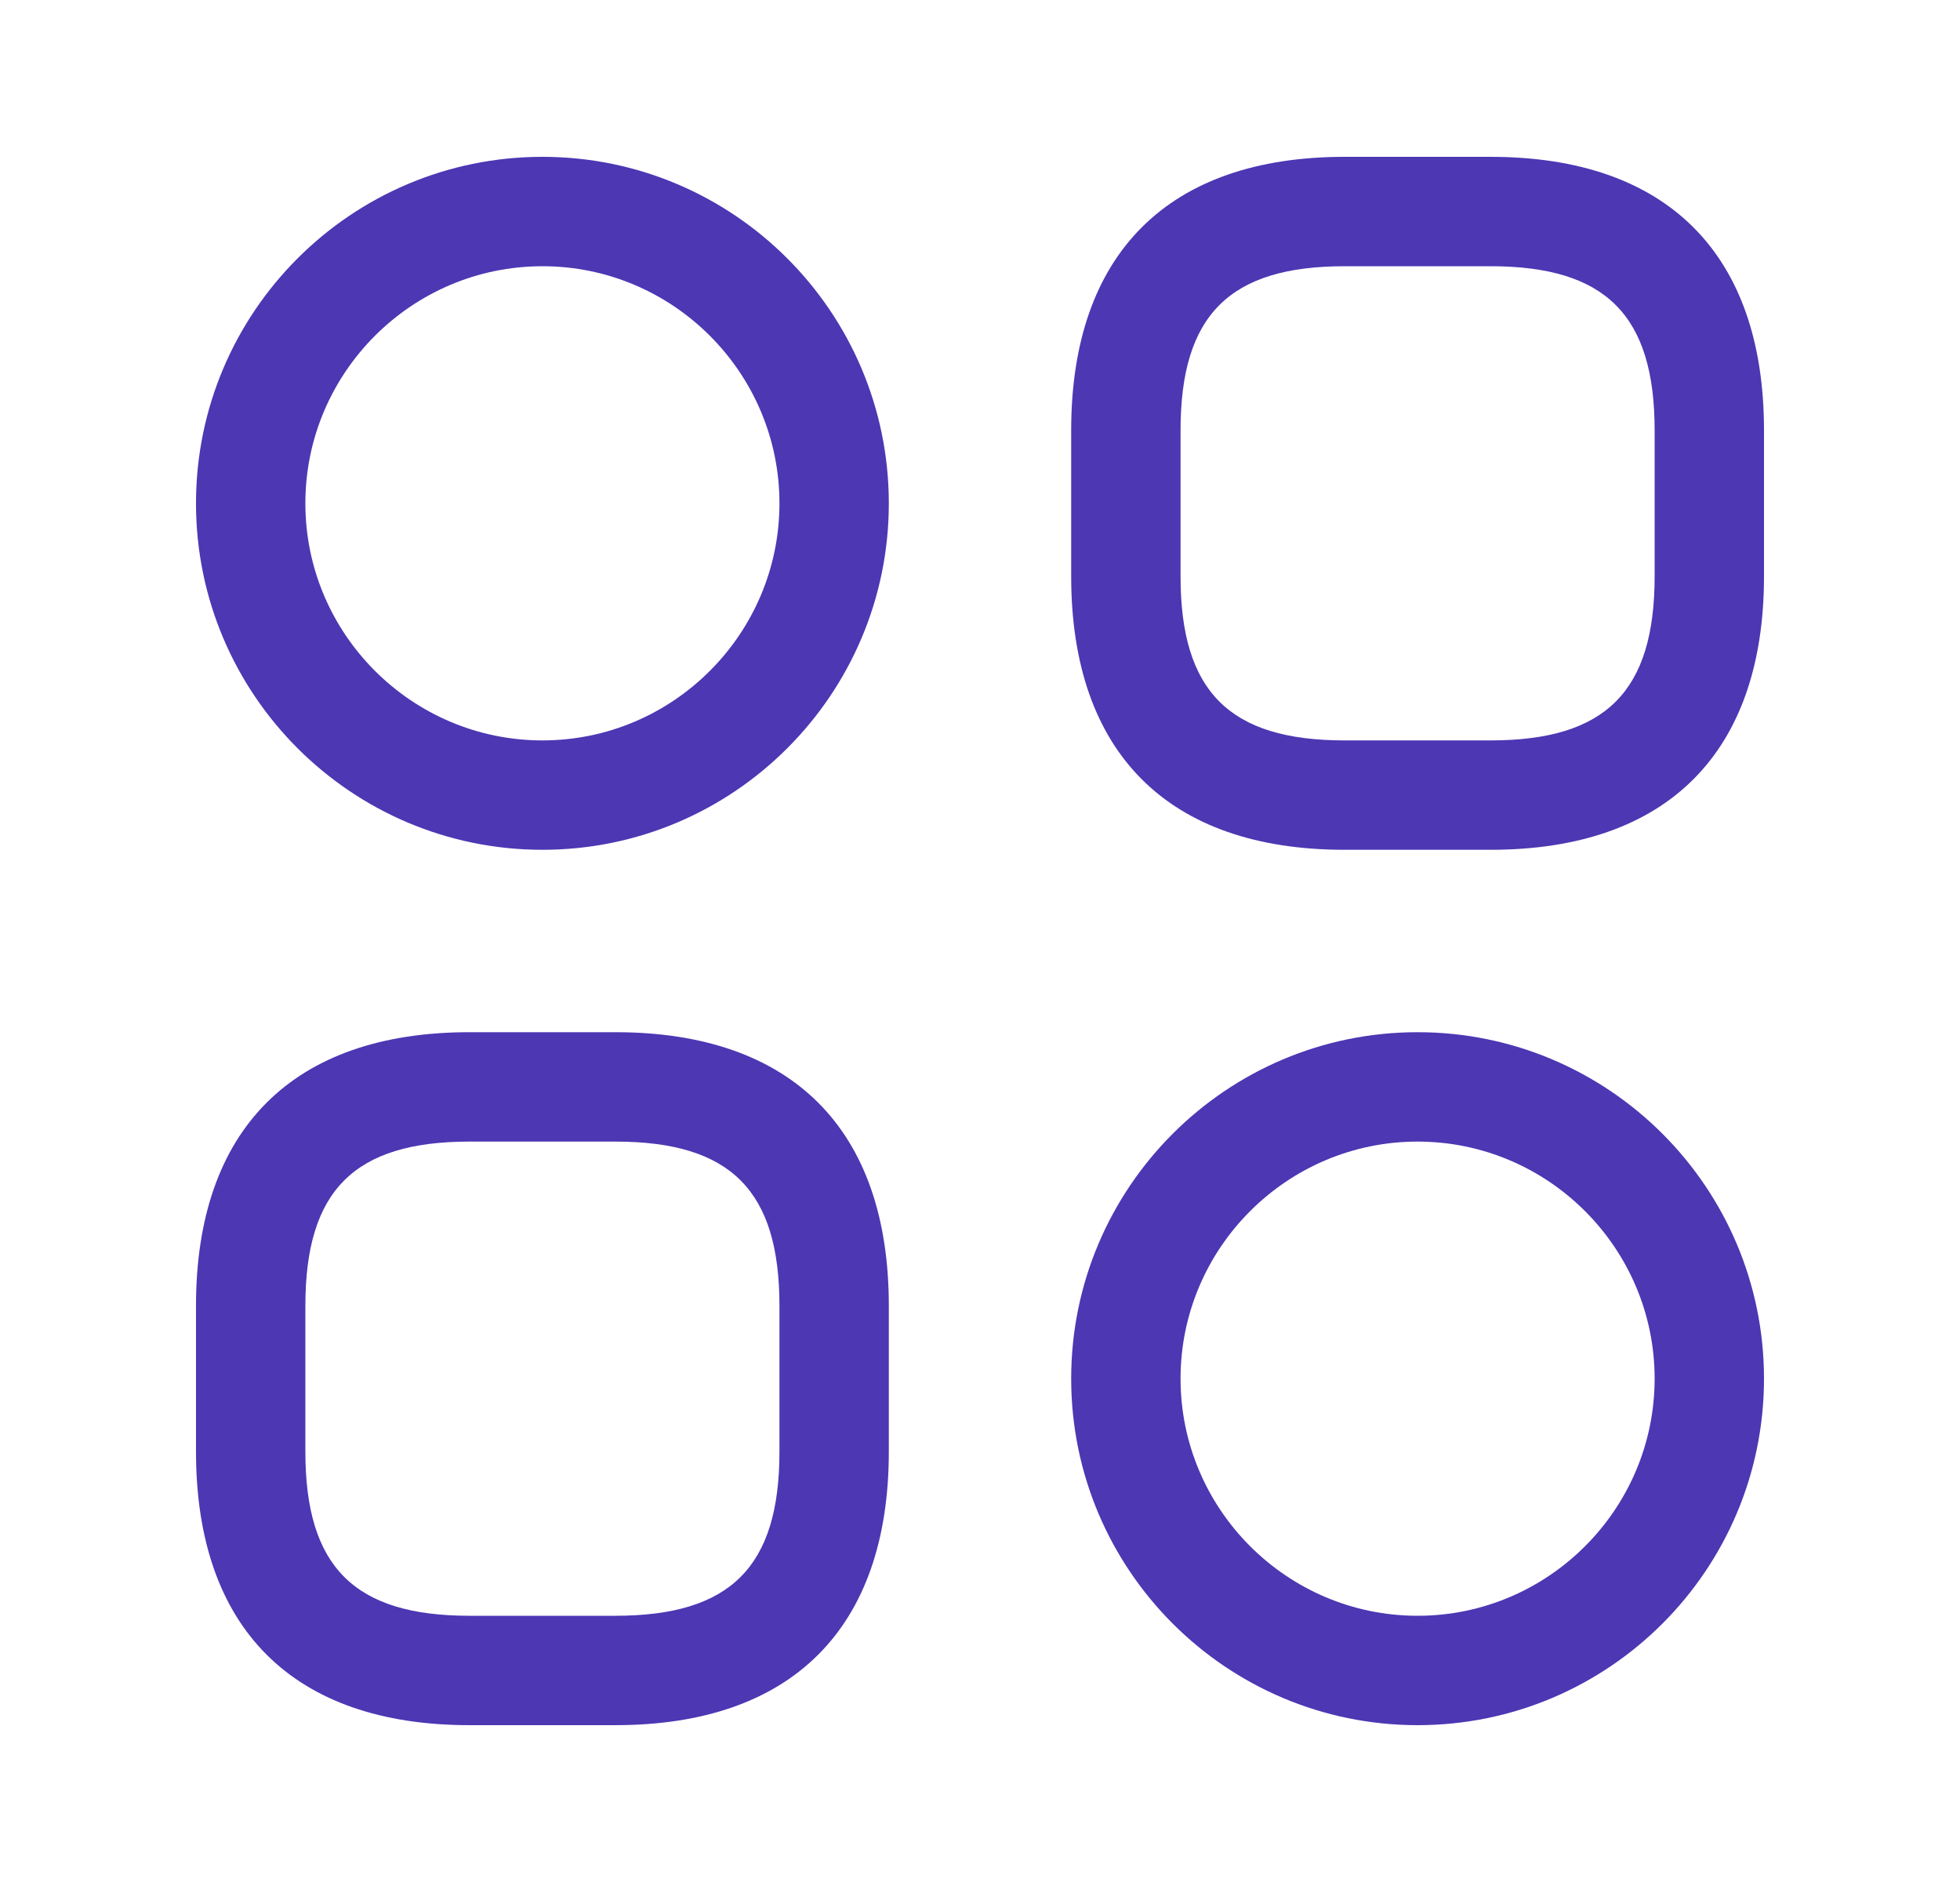
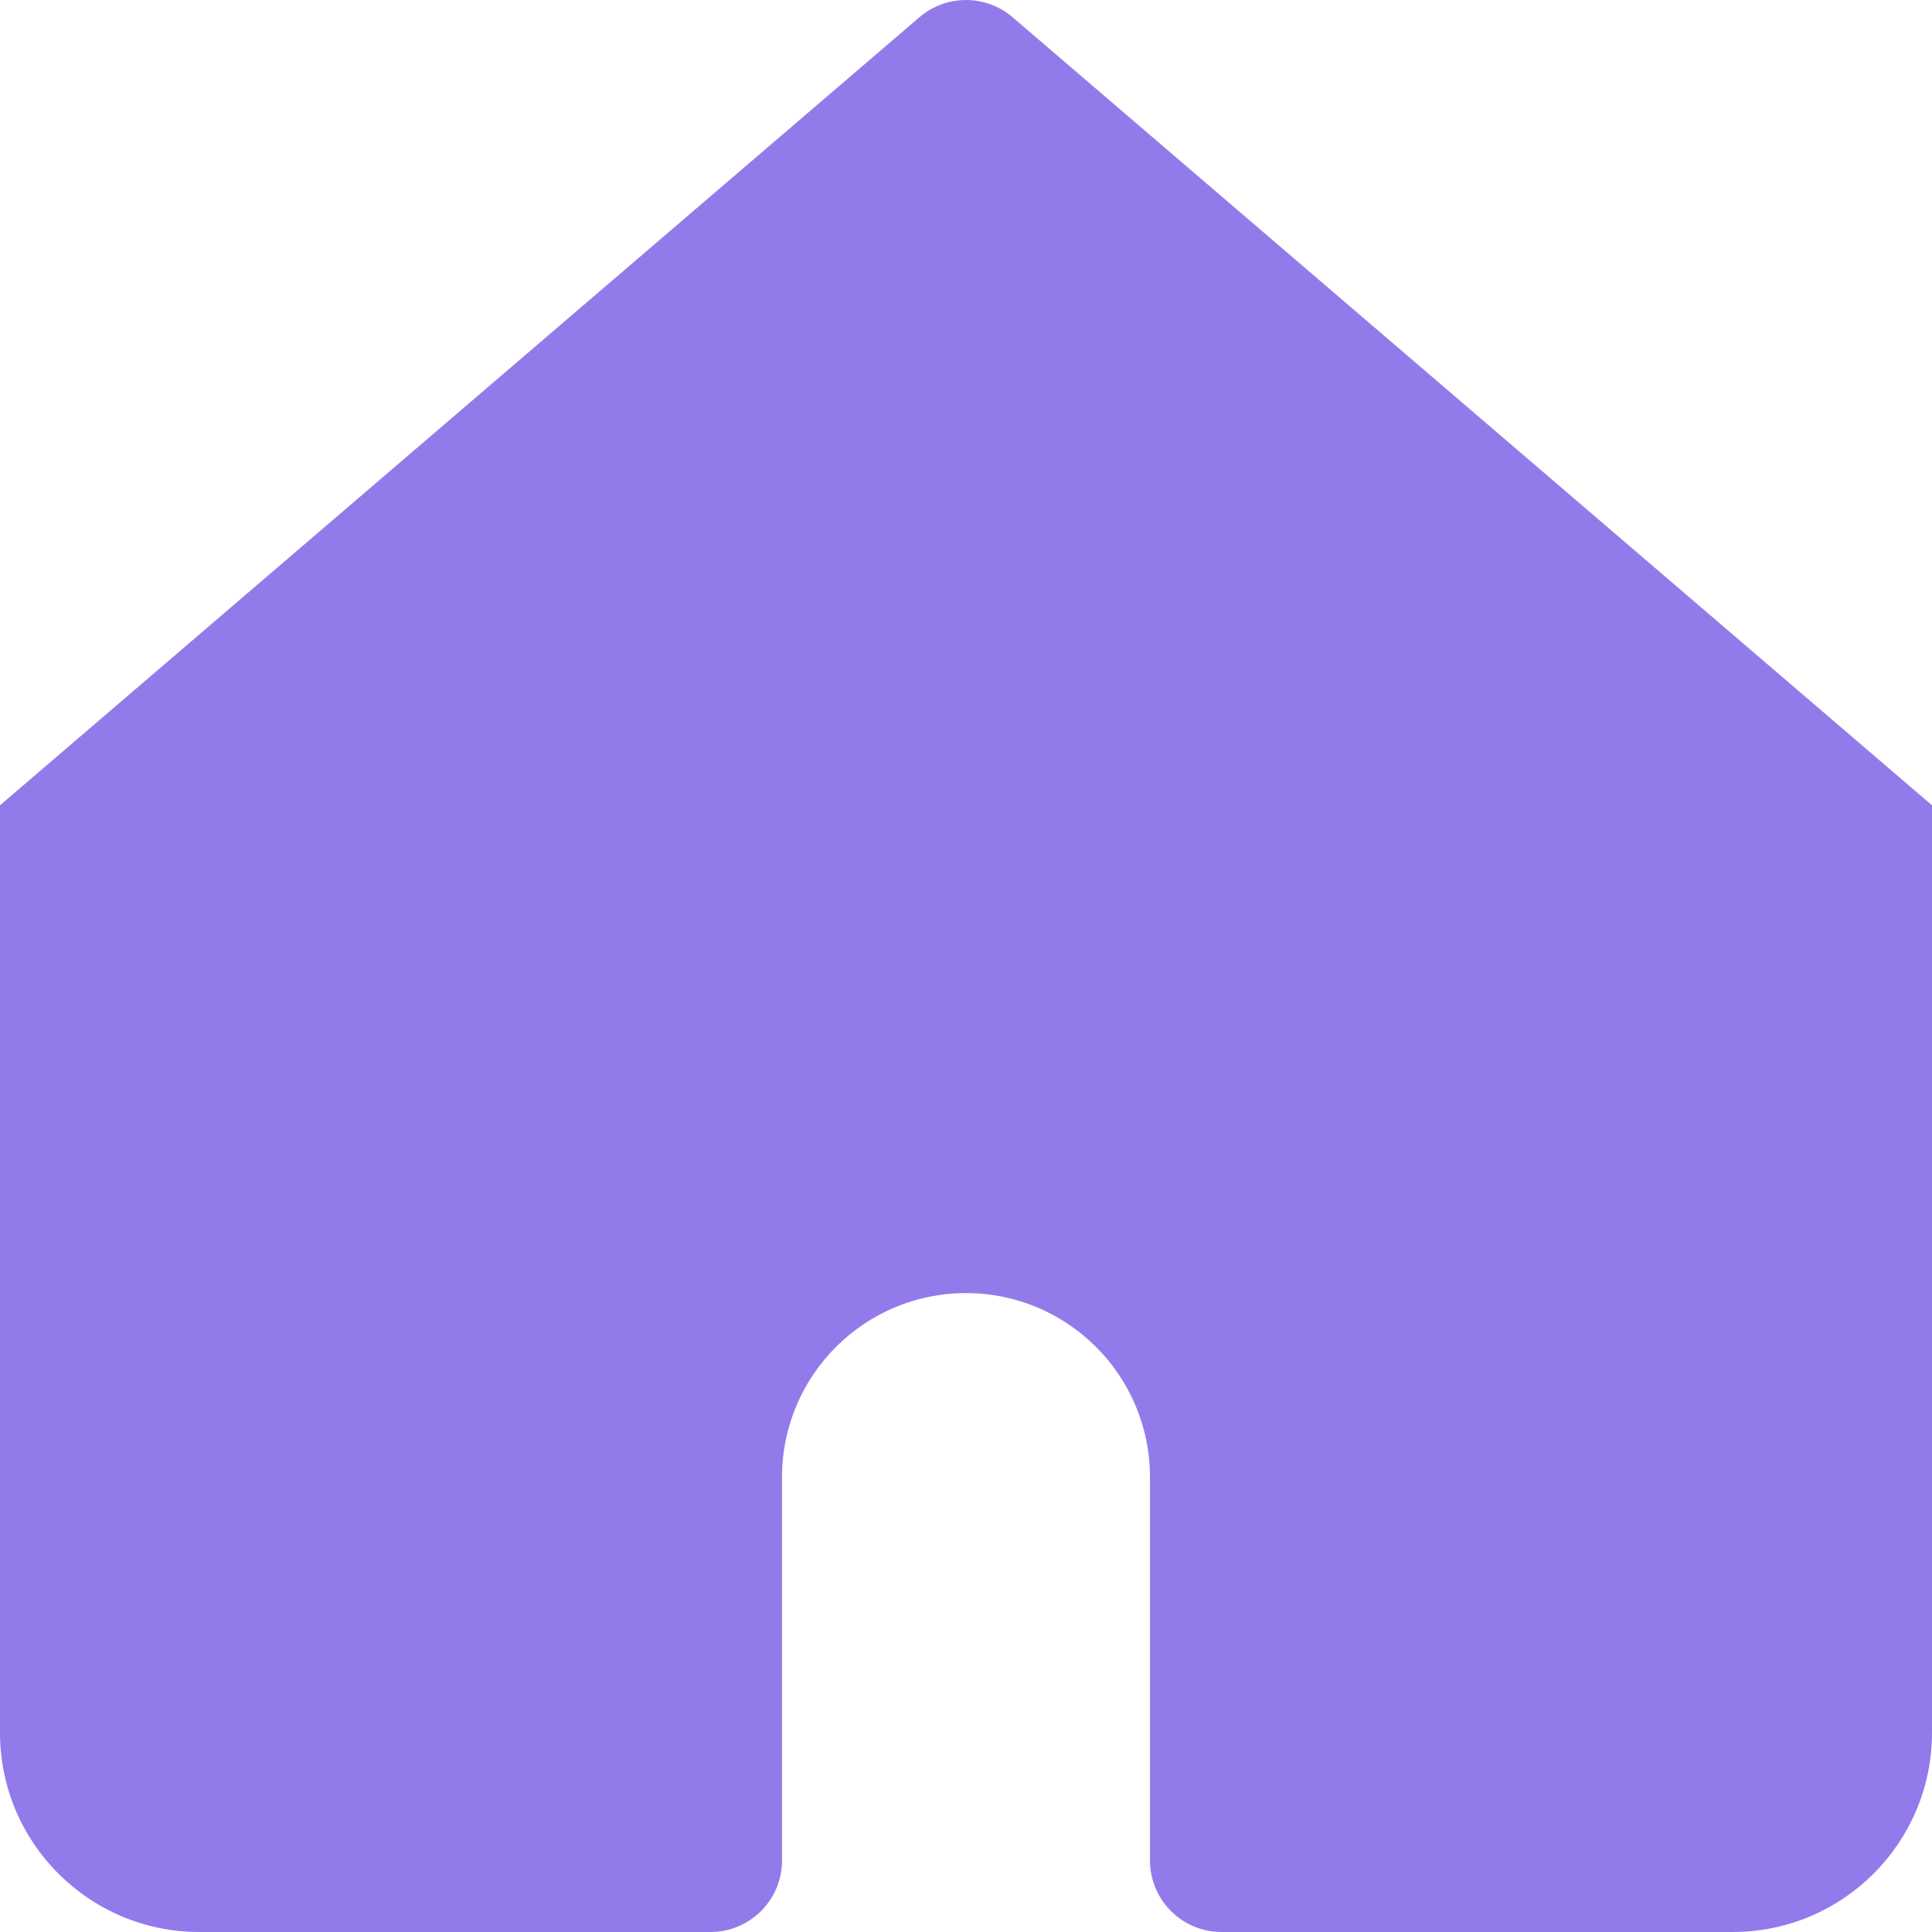
- <svg xmlns="http://www.w3.org/2000/svg" width="25" height="24" viewBox="0 0 25 24" fill="none">
-   <path d="M19.012 10.837H17.151C14.9 10.837 13.663 9.6 13.663 7.349V5.488C13.663 3.237 14.9 2 17.151 2H19.012C21.263 2 22.5 3.237 22.5 5.488V7.349C22.5 9.6 21.263 10.837 19.012 10.837ZM17.151 3.395C15.681 3.395 15.058 4.019 15.058 5.488V7.349C15.058 8.819 15.681 9.442 17.151 9.442H19.012C20.481 9.442 21.105 8.819 21.105 7.349V5.488C21.105 4.019 20.481 3.395 19.012 3.395H17.151Z" fill="#4D37B3" />
-   <path d="M7.849 22H5.988C3.737 22 2.5 20.763 2.5 18.512V16.651C2.5 14.4 3.737 13.163 5.988 13.163H7.849C10.1 13.163 11.337 14.4 11.337 16.651V18.512C11.337 20.763 10.1 22 7.849 22ZM5.988 14.558C4.519 14.558 3.895 15.181 3.895 16.651V18.512C3.895 19.981 4.519 20.605 5.988 20.605H7.849C9.319 20.605 9.942 19.981 9.942 18.512V16.651C9.942 15.181 9.319 14.558 7.849 14.558H5.988Z" fill="#4D37B3" />
-   <path d="M6.919 10.837C4.481 10.837 2.5 8.856 2.5 6.419C2.5 3.981 4.481 2 6.919 2C9.356 2 11.337 3.981 11.337 6.419C11.337 8.856 9.356 10.837 6.919 10.837ZM6.919 3.395C5.253 3.395 3.895 4.753 3.895 6.419C3.895 8.084 5.253 9.442 6.919 9.442C8.584 9.442 9.942 8.084 9.942 6.419C9.942 4.753 8.584 3.395 6.919 3.395Z" fill="#4D37B3" />
-   <path d="M18.081 22C15.644 22 13.663 20.019 13.663 17.581C13.663 15.144 15.644 13.163 18.081 13.163C20.519 13.163 22.5 15.144 22.5 17.581C22.5 20.019 20.519 22 18.081 22ZM18.081 14.558C16.416 14.558 15.058 15.916 15.058 17.581C15.058 19.247 16.416 20.605 18.081 20.605C19.747 20.605 21.105 19.247 21.105 17.581C21.105 15.916 19.747 14.558 18.081 14.558Z" fill="#4D37B3" />
+ <svg xmlns="http://www.w3.org/2000/svg" width="27" height="27" viewBox="0 0 27 27" fill="none">
+   <path fill-rule="evenodd" clip-rule="evenodd" d="M13.5 1L1 11.714V24.214C1 25.201 1.799 26 2.786 26H9.929V20.643C9.929 18.67 11.528 17.071 13.5 17.071C15.472 17.071 17.071 18.67 17.071 20.643V26H24.214C25.201 26 26 25.201 26 24.214V11.714L13.5 1Z" fill="#937AEA" />
+   <path d="M13.5 1L14.151 0.241C13.776 -0.08 13.224 -0.08 12.849 0.241L13.5 1ZM1 11.714L0.349 10.955L0 11.254V11.714H1ZM9.929 26V27C10.481 27 10.929 26.552 10.929 26H9.929ZM17.071 26H16.071C16.071 26.552 16.519 27 17.071 27V26ZM26 11.714H27V11.254L26.651 10.955L26 11.714ZM2.786 27H9.929V25H2.786V27ZM26.651 10.955L14.151 0.241L12.849 1.759L25.349 12.473L26.651 10.955ZM12.849 0.241L0.349 10.955L1.651 12.473L14.151 1.759L12.849 0.241ZM10.929 26V20.643H8.929V26H10.929ZM16.071 20.643V26H18.071V20.643H16.071ZM17.071 27H24.214V25H17.071V27ZM27 24.214V11.714H25V24.214H27ZM0 11.714V24.214H2V11.714H0ZM13.5 18.071C14.92 18.071 16.071 19.223 16.071 20.643H18.071C18.071 18.118 16.025 16.071 13.5 16.071V18.071ZM13.5 16.071C10.975 16.071 8.929 18.118 8.929 20.643H10.929C10.929 19.223 12.08 18.071 13.5 18.071V16.071ZM24.214 27C25.753 27 27 25.753 27 24.214H25C25 24.648 24.648 25 24.214 25V27ZM2.786 25C2.352 25 2 24.648 2 24.214H0C0 25.753 1.247 27 2.786 27V25Z" fill="#937AEA" />
</svg>
